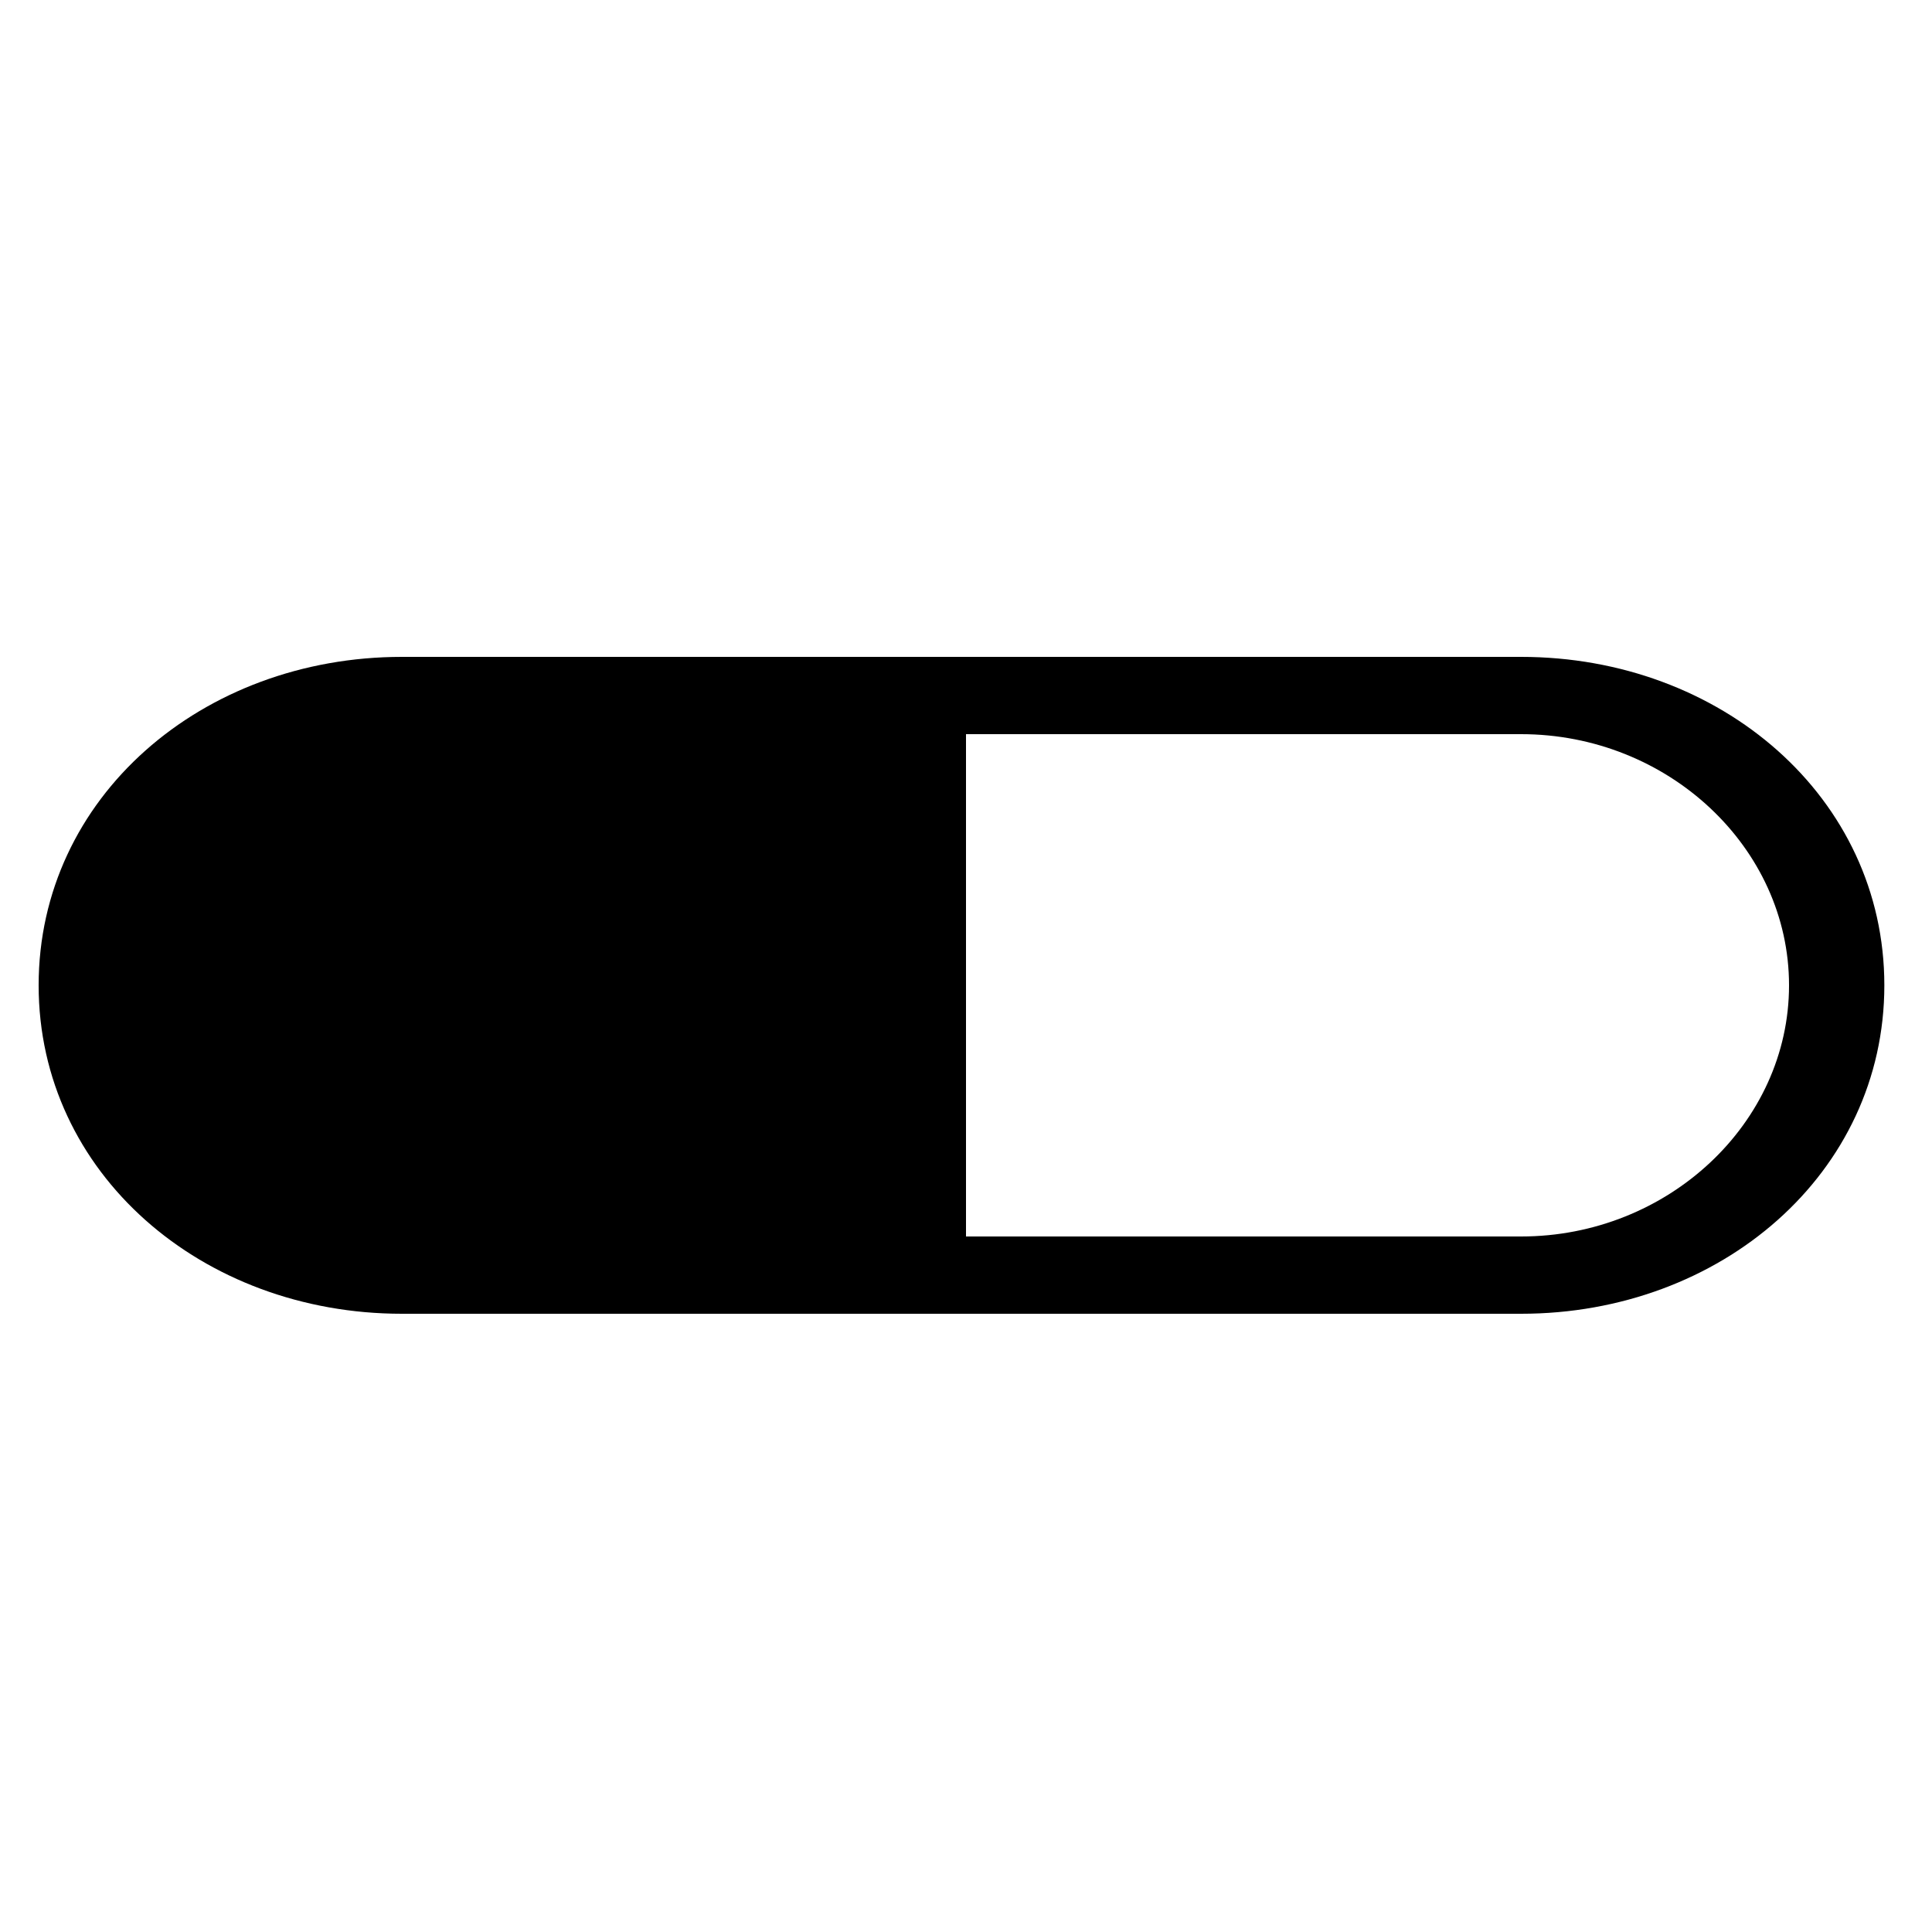
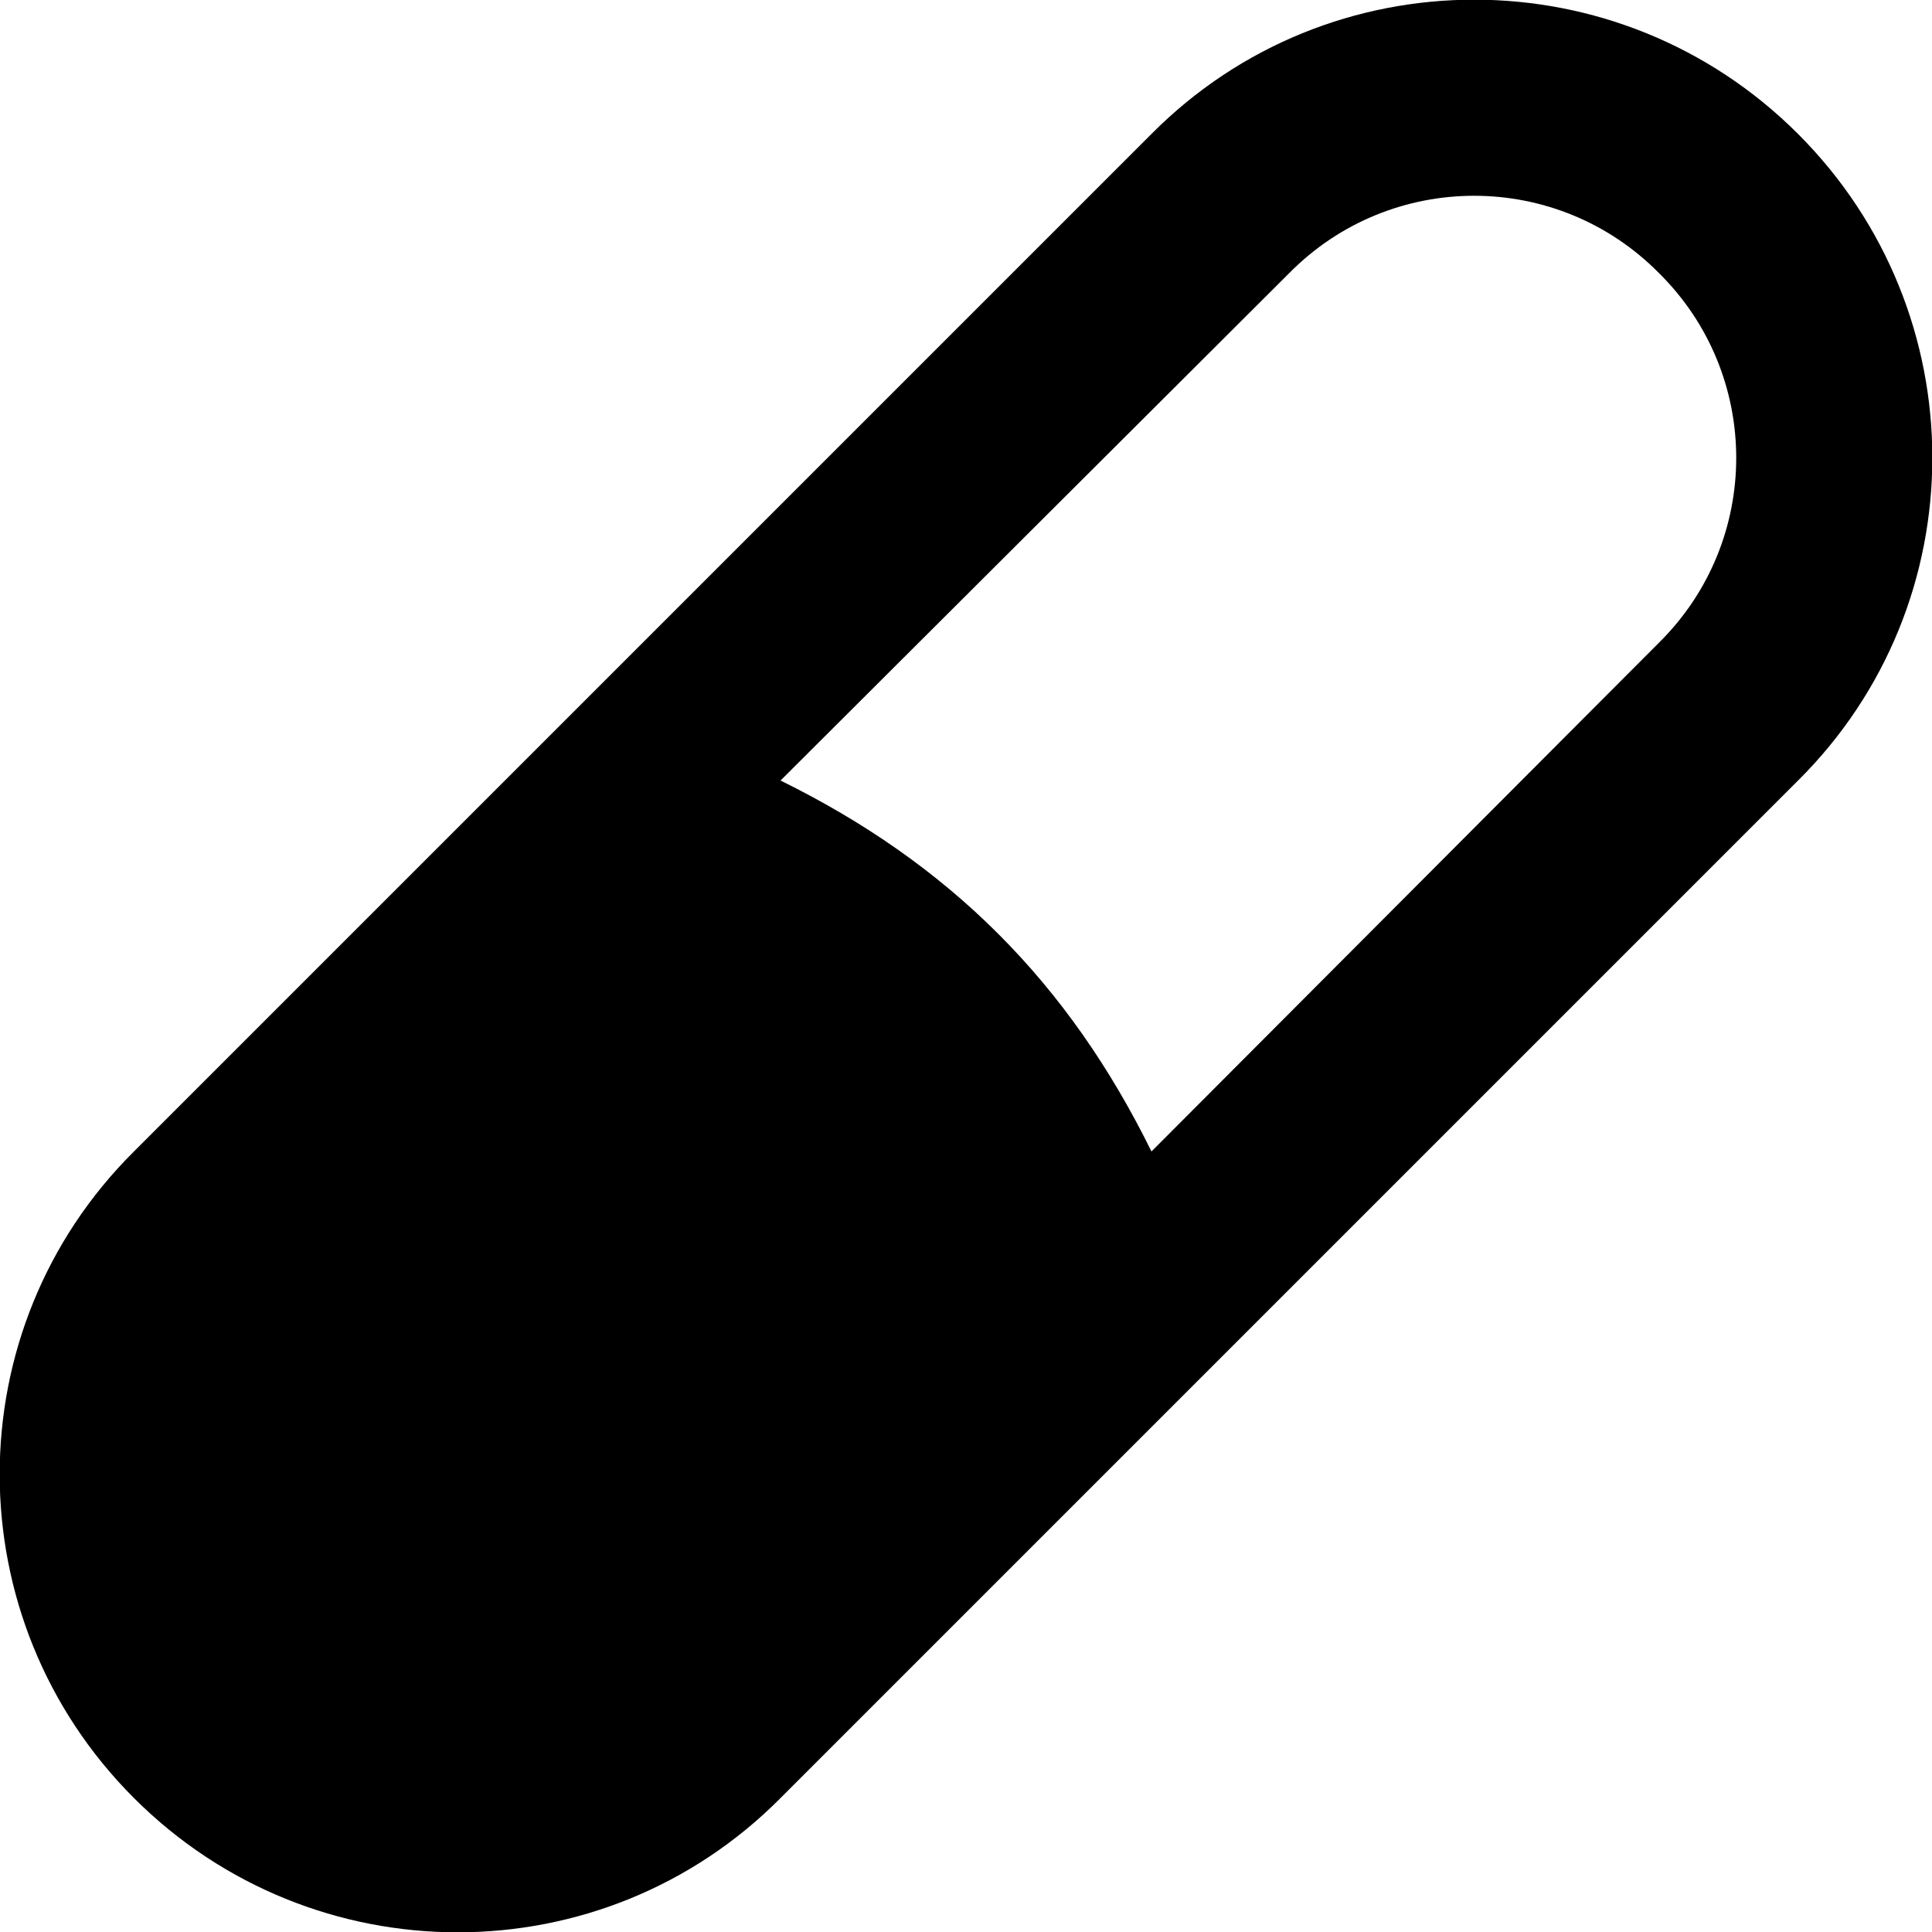
<svg xmlns="http://www.w3.org/2000/svg" viewBox="0 0 15 15" version="1.1">
-   <path d="M11.81 5.1L3.12 5.1C1.57 5.1 0.3 6.19 0.3 7.65C0.3 9.11 1.57 10.2 3.12 10.2L11.81 10.2C13.36 10.2 14.63 9.11 14.63 7.65C14.63 6.19 13.36 5.1 11.81 5.1ZM11.81 9.6L7.5 9.6L7.5 5.7L11.81 5.7C12.95 5.7 13.89 6.58 13.89 7.65C13.89 8.72 12.95 9.6 11.81 9.6L11.81 9.6Z" />
+   <path d="M6.06 13.96C4.68 15.35 2.43 15.35 1.04 13.96C-0.35 12.57 -0.35 10.32 1.04 8.94L8.94 1.04C10.32 -0.35 12.57 -0.35 13.96 1.04C15.35 2.43 15.35 4.68 13.96 6.06L6.06 13.96ZM8.94 8.94L12.88 4.99C13.68 4.2 13.68 2.91 12.88 2.12C12.09 1.32 10.8 1.32 10.01 2.12L6.06 6.06C6.71 6.38 7.27 6.77 7.75 7.25C8.23 7.73 8.62 8.29 8.94 8.94Z" />
</svg>
